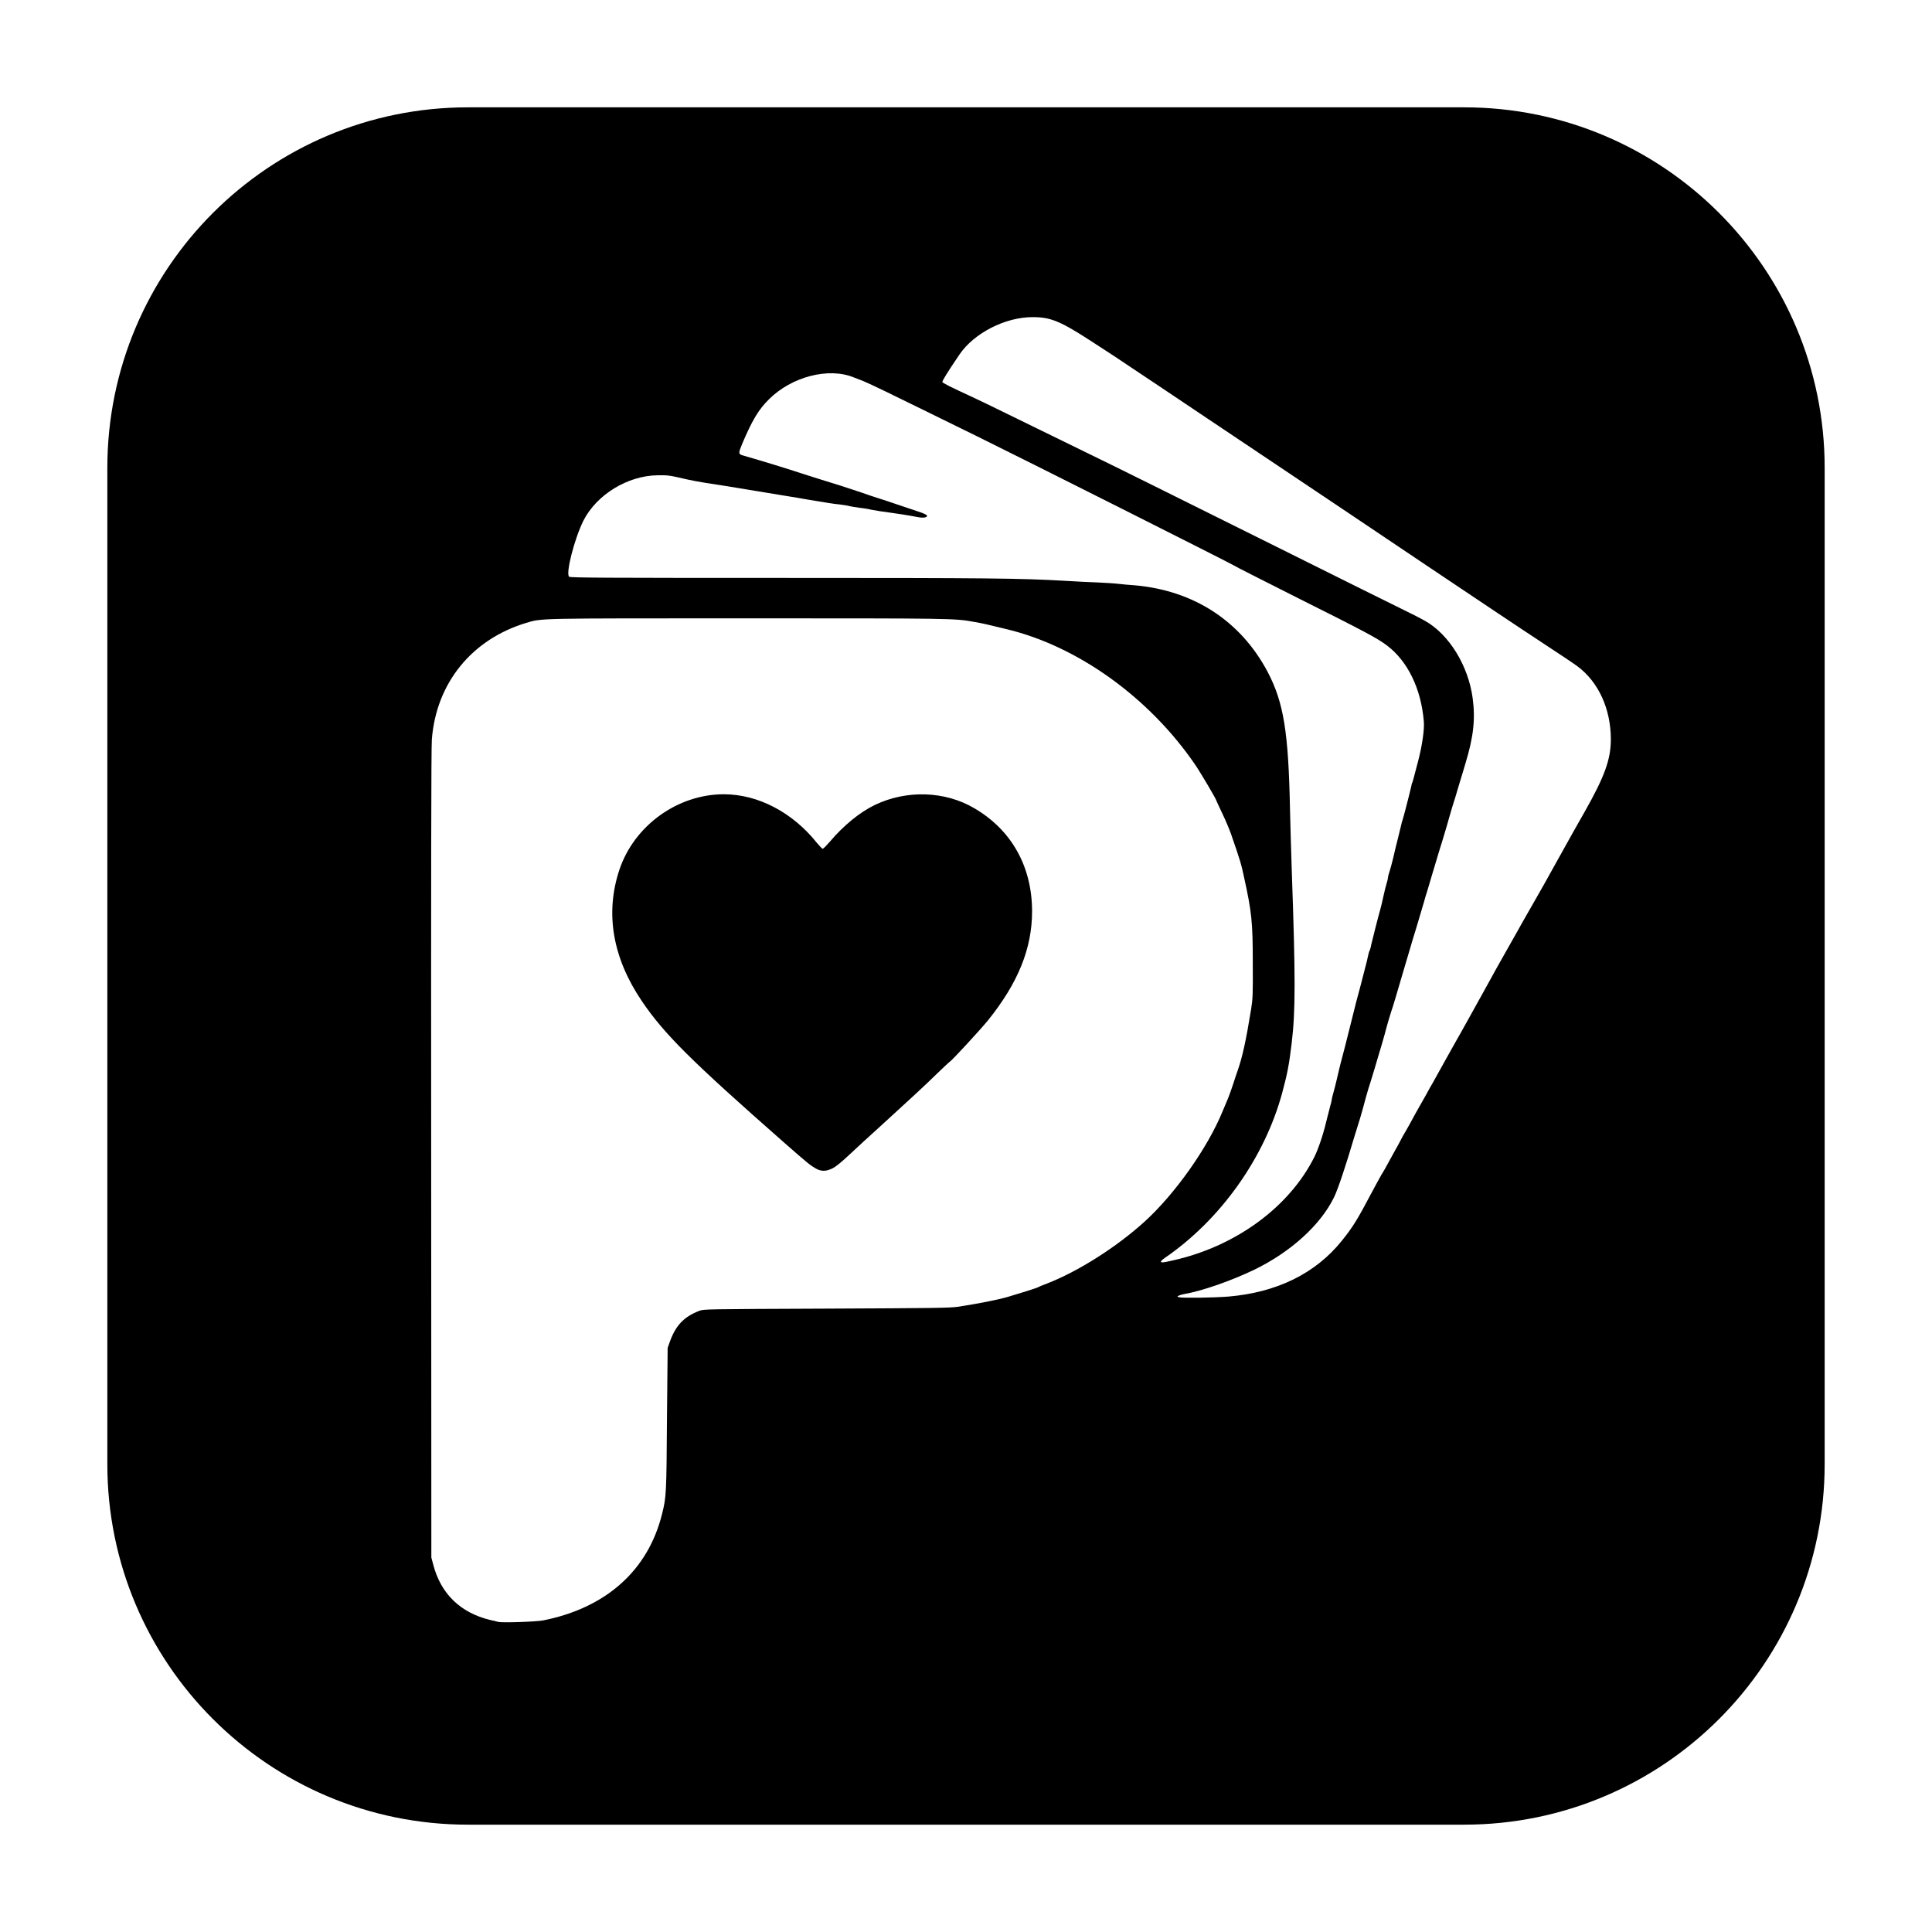
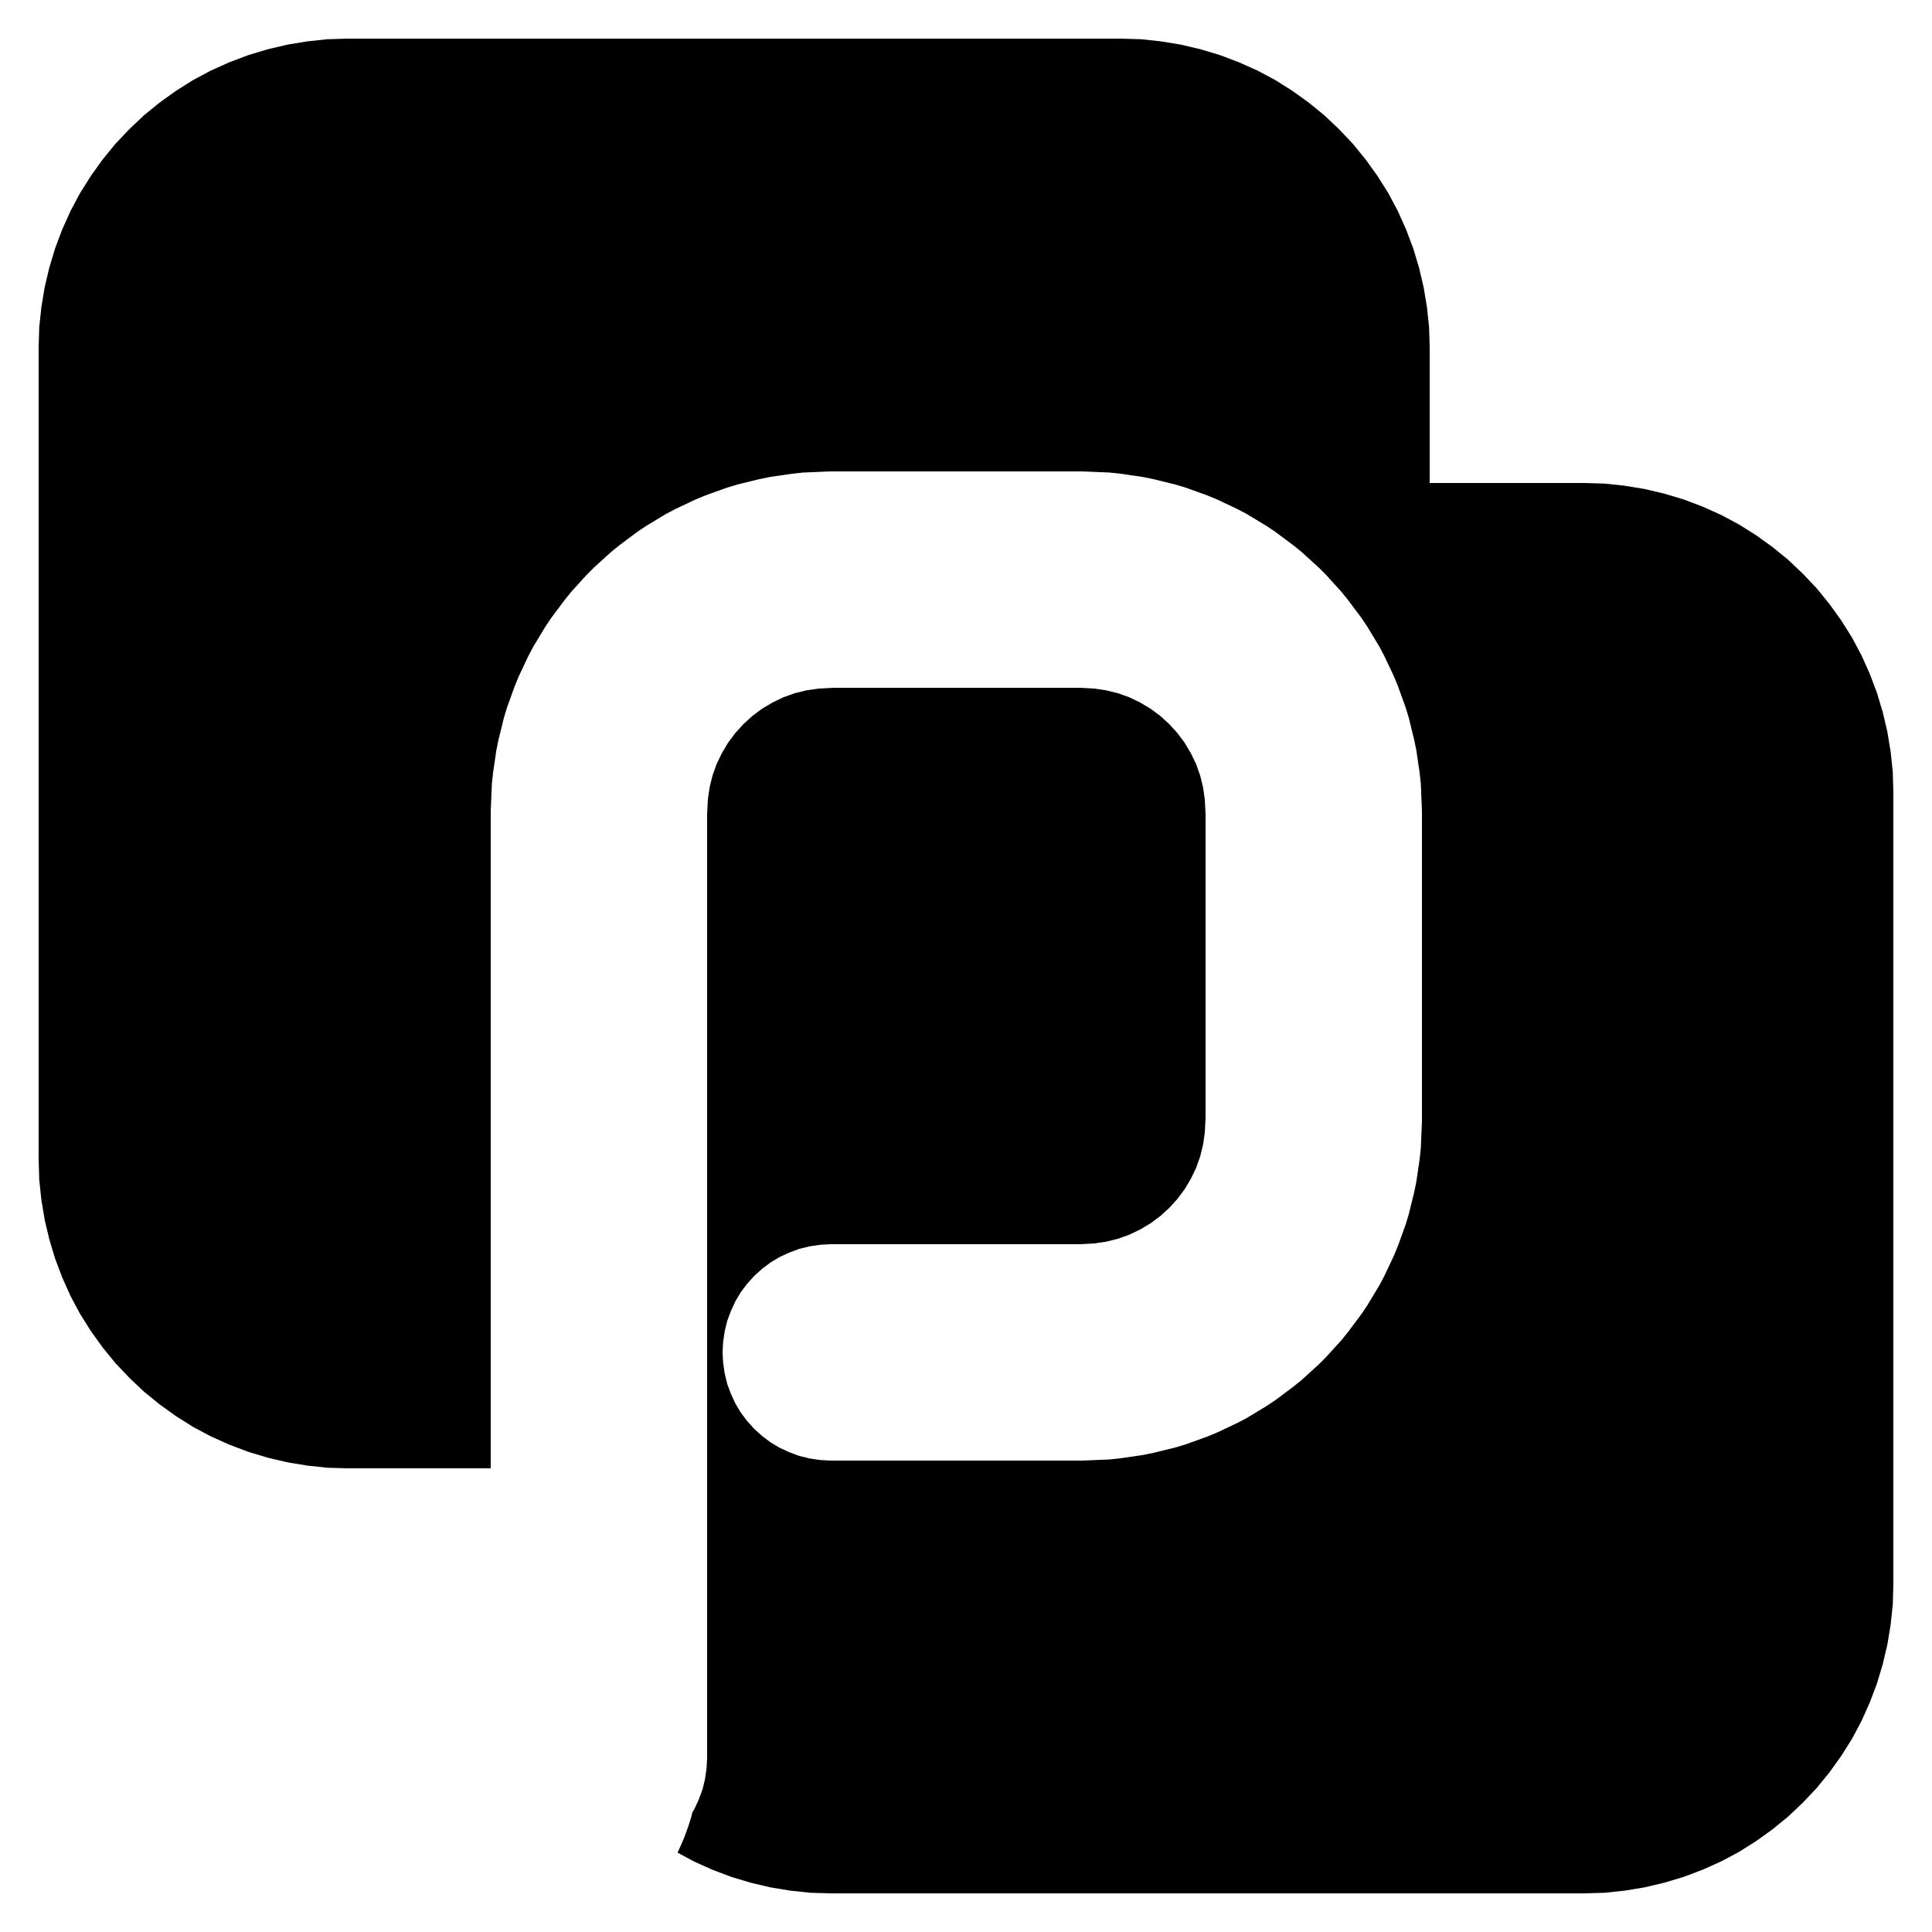
- <svg xmlns="http://www.w3.org/2000/svg" viewBox="0 0 1152 1152" width="1152" height="1152">
-   <g transform="translate(64 64)">
-     <path d="M215 0H809A215 215 0 0 1 1024 215V809A215 215 0 0 1 809 1024H215A215 215 0 0 1 0 809V215A215 215 0 0 1 215 0ZM233.1 903.1C232.6 902.9 230.3 902.4 228.1 901.9C210.5 897.6 198.9 886.3 194.4 869.2L193.2 864.7L193.1 624.0C193.0 462.4 193.1 381.2 193.5 376.9C196.1 343.3 217.3 317.2 249.8 307.4C259.3 304.6 254.5 304.7 381.9 304.7C502.9 304.7 505.7 304.7 516.7 306.8C522.0 307.7 523.7 308.1 536.4 311.2C578.8 321.4 621.3 352.0 648.6 391.9C651.7 396.4 661.2 412.5 661.2 413.2C661.2 413.3 662.8 416.8 664.8 421.0C666.8 425.1 669.1 430.7 670.0 433.2C675.4 448.8 676.2 451.4 677.8 459.1C682.4 480.0 683.0 486.0 683.0 510.0C683.1 529.5 683.0 531.4 682.0 537.8C679.0 556.3 676.8 566.4 674.0 574.3C673.5 575.6 672.3 579.3 671.3 582.4C670.3 585.5 668.9 589.3 668.3 590.8C667.7 592.3 666.2 595.7 665.1 598.4C656.1 620.5 636.5 648.1 618.3 664.6C601.6 679.7 578.9 694.1 560.4 701.3C557.7 702.3 555.3 703.3 555.1 703.5C554.6 703.9 543.4 707.4 536.6 709.4C530.6 711.1 519.5 713.3 507.1 715.2C501.9 715.9 494.6 716.0 428.6 716.3C355.9 716.6 355.7 716.6 353.0 717.6C343.9 721.1 339.0 726.2 335.5 735.8L334.1 739.7L333.7 781.8C333.4 826.6 333.3 828.7 330.8 838.6C322.5 872.3 297.5 894.7 259.9 902.2C255.9 903.0 235.6 903.7 233.1 903.1ZM639.0 709.5C637.8 709.1 637.8 709.1 638.8 708.6C639.3 708.3 640.7 707.9 641.7 707.7C652.8 705.8 670.2 699.7 684.1 693.0C705.8 682.4 723.5 666.3 731.5 649.8C733.9 644.8 738.3 631.6 743.6 613.7C744.4 611.2 745.8 606.5 746.9 603.1C747.9 599.7 749.4 594.4 750.2 591.2C751.0 588.1 752.4 583.6 753.2 581.2C754.0 578.7 755.1 575.1 755.7 573.0C756.3 571.0 757.2 567.9 757.7 566.2C759.3 561.0 760.5 556.8 761.6 552.9C763.4 546.0 764.7 541.8 765.5 539.3C766.0 538.0 767.3 533.8 768.4 530.0C769.5 526.2 771.5 519.3 772.9 514.7C774.3 510.1 776.1 504.0 776.9 501.2C777.7 498.3 779.3 493.1 780.4 489.6C782.6 482.3 783.1 480.6 785.0 474.1C785.7 471.5 786.6 468.5 787.0 467.4C787.3 466.4 788.6 461.9 789.9 457.6C791.2 453.3 793.1 447.0 794.1 443.6C795.2 440.2 797.2 433.5 798.6 428.8C799.9 424.1 801.5 418.7 802.0 417.0C802.6 415.2 803.3 412.8 803.7 411.6C805.1 406.9 807.0 400.4 808.0 397.3C808.5 395.5 809.4 392.7 809.9 390.9C814.6 375.4 815.8 364.8 814.1 352.2C811.5 332.9 800.0 314.2 785.7 306.2C782.9 304.6 776.2 301.2 771.0 298.7C765.7 296.1 732.4 279.6 697.1 262.0C635.1 231.2 604.9 216.1 585.1 206.5C575.2 201.7 559.7 194.1 536.6 182.8C528.9 179.0 519.6 174.5 515.9 172.8C502.0 166.4 498.2 164.4 497.9 163.8C497.7 163.2 501.1 157.7 508.1 147.4C516.8 134.6 535.5 125.0 551.9 125.1C562.3 125.1 568.1 127.4 586.3 139.2C599.4 147.7 596.2 145.5 629.2 167.6C643.7 177.3 668.8 194.2 685.0 205.0C718.5 227.4 760.2 255.4 786.5 273.1C806.0 286.2 846.8 313.5 854.2 318.3C866.7 326.5 874.3 331.6 876.6 333.3C889.1 342.6 896.5 358.7 896.5 376.8C896.5 389.0 892.7 399.2 880.7 420.4C877.6 425.8 871.0 437.5 865.2 448.0C859.0 459.3 854.5 467.2 848.6 477.5C845.1 483.6 841.4 490.1 840.5 491.8C839.5 493.6 836.0 499.8 832.7 505.6C829.4 511.4 825.9 517.7 824.9 519.6C823.9 521.5 821.5 525.7 819.7 529.0C817.9 532.2 814.0 539.2 811.1 544.5C808.2 549.8 804.9 555.5 803.9 557.3C802.9 559.1 799.9 564.4 797.3 569.1C794.7 573.8 791.5 579.5 790.3 581.7C789.0 583.8 787.4 586.8 786.6 588.3C785.7 589.8 783.8 593.2 782.3 595.9C780.7 598.6 778.4 602.9 777.1 605.3C775.8 607.7 774.2 610.5 773.6 611.5C773.0 612.4 771.7 614.8 770.8 616.6C769.8 618.5 768.6 620.7 768.1 621.5C767.6 622.4 765.9 625.5 764.3 628.4C762.7 631.4 760.7 635.0 759.8 636.3C759.0 637.7 756.3 642.6 753.8 647.3C745.2 663.6 742.6 667.7 736.2 675.7C720.5 695.3 697.5 706.6 668.6 709.1C659.4 709.8 641.1 710.1 639.0 709.5ZM628.2 688.2C628.2 688.0 629.2 687.0 630.5 686.1C663.8 663.3 690.0 626.4 700.5 587.8C703.7 575.8 704.6 571.2 706.2 558.0C708.5 538.7 708.5 519.0 706.2 453.7C705.8 442.3 705.4 426.7 705.2 419.0C704.3 372.3 701.4 354.9 691.9 336.7C675.8 306.3 647.9 288.1 612.6 285.0C609.6 284.8 605.1 284.4 602.6 284.1C600.0 283.8 594.6 283.5 590.5 283.3C586.5 283.2 577.5 282.7 570.6 282.3C543.8 280.8 526.9 280.6 402.6 280.6C296.2 280.6 276.2 280.5 275.4 279.9C273.1 278.3 278.5 257.2 283.9 246.4C291.8 230.9 310.3 219.6 328.1 219.4C334.5 219.3 335.0 219.4 346.3 222.0C348.5 222.5 353.4 223.4 357.2 224.0C365.2 225.2 374.0 226.6 382.2 228.0C393.6 229.9 399.6 230.9 405.9 231.9C409.4 232.5 414.7 233.3 417.7 233.9C429.8 235.9 432.7 236.4 436.7 236.8C439.0 237.1 441.6 237.5 442.6 237.8C443.5 238.0 446.3 238.5 448.7 238.8C451.1 239.1 453.3 239.4 453.5 239.5C453.6 239.6 456.9 240.2 460.6 240.8C464.4 241.3 470.3 242.2 473.8 242.7C477.4 243.3 481.2 243.9 482.5 244.2C485.3 244.8 487.4 244.8 488.4 244.2C489.7 243.3 488.0 242.4 480.5 240.0C476.6 238.7 471.5 237.0 469.2 236.2C466.9 235.4 462.7 234.0 459.8 233.1C457.0 232.2 452.4 230.7 449.7 229.7C447.0 228.8 441.8 227.1 438.2 225.9C427.5 222.6 419.6 220.1 414.0 218.3C405.0 215.3 390.5 210.9 379.1 207.6C376.2 206.8 376.2 206.3 378.6 200.5C384.5 186.6 388.3 180.2 394.5 174.1C408.0 160.6 430.0 154.9 445.0 161.0C446.3 161.5 448.8 162.5 450.7 163.2C452.6 164.0 458.5 166.7 463.8 169.3C469.0 171.8 481.2 177.8 490.8 182.5C500.4 187.3 513.1 193.4 518.9 196.3C547.4 210.3 670.6 272.3 671.8 273.2C672.0 273.5 689.5 282.3 710.5 292.9C750.5 312.9 757.1 316.5 762.9 320.8C775.3 330.1 783.4 346.6 785.0 366.3C785.4 370.7 784.0 380.6 781.7 389.4C778.7 401.0 778.3 402.3 778.1 402.7C777.9 402.9 777.6 404.1 777.4 405.3C776.6 408.9 772.5 424.8 772.2 425.3C772.1 425.6 771.7 426.7 771.5 427.9C771.2 429.1 770.4 432.6 769.6 435.7C768.8 438.8 767.5 444.0 766.8 447.3C766.0 450.5 765.0 454.4 764.5 455.8C764.0 457.2 763.6 458.8 763.6 459.3C763.6 459.9 763.3 461.2 762.9 462.4C762.5 463.5 761.6 467.2 760.9 470.4C760.2 473.6 759.4 477.1 759.1 478.0C758.0 481.8 754.1 497.1 753.6 499.4C753.4 500.8 752.9 502.3 752.7 502.8C752.4 503.2 752.0 504.6 751.8 505.7C751.6 506.9 750.6 510.9 749.6 514.7C748.6 518.5 747.3 523.4 746.8 525.5C746.2 527.7 745.3 531.0 744.8 532.9C744.3 534.8 742.8 540.9 741.4 546.5C740.0 552.0 738.5 558.1 738.0 560.0C735.1 571.0 734.5 573.3 733.3 578.7C732.6 582.0 731.5 586.0 731.0 587.8C730.5 589.5 730.1 591.2 730.1 591.6C730.1 592.0 729.7 593.9 729.1 595.8C728.6 597.8 727.6 601.8 726.8 604.8C725.1 612.2 722.0 621.3 719.8 625.7C704.8 655.9 672.4 679.5 634.7 687.7C629.6 688.9 628.2 689.0 628.2 688.2ZM432.5 632.6C434.5 631.6 437.8 628.9 442.8 624.2C446.9 620.4 454.5 613.3 459.8 608.6C477.9 592.1 488.1 582.7 494.9 576.0C498.7 572.4 501.9 569.3 502.2 569.2C503.2 568.8 520.6 550.0 525.2 544.3C543.1 522.0 551.4 501.5 551.4 479.4C551.4 452.7 539.1 430.8 516.9 417.9C499.4 407.6 476.5 406.9 457.6 416.0C448.7 420.3 439.0 428.2 430.8 437.9C428.8 440.2 426.9 442.1 426.6 442.1C426.2 442.1 424.7 440.5 423.1 438.6C408.6 420.4 388.0 409.6 367.6 409.6C340.0 409.6 314.1 428.3 305.3 454.7C296.7 480.6 301.3 507.2 318.7 532.9C332.0 552.6 348.4 568.8 403.9 617.6C417.8 629.8 419.1 630.8 422.2 632.6C425.5 634.6 428.6 634.6 432.5 632.6Z" fill="#000000" fill-rule="evenodd" />
-   </g>
+ <svg xmlns="http://www.w3.org/2000/svg" viewBox="0 0 100 100" width="100" height="100">
+   <defs>
+     <linearGradient id="pg" x1="0" y1="0" x2="1" y2="1">
+       <stop offset="0" stop-color="#0EA5FF" />
+       <stop offset="1" stop-color="#9B2CF5" />
+     </linearGradient>
+     <linearGradient id="pgd" x1="0" y1="0" x2="1" y2="1">
+       <stop offset="0" stop-color="#0EA5FF" />
+       <stop offset="1" stop-color="#9B2CF5" />
+     </linearGradient>
+   </defs>
+   <path fill="#000000" fill-rule="evenodd" d="M16.95 2.03 L15.91 2.14 L14.88 2.31 L13.86 2.55 L12.86 2.85 L11.88 3.22 L10.92 3.65 L10.00 4.14 L9.11 4.70 L8.26 5.31 L7.45 5.97 L6.69 6.69 L5.97 7.45 L5.31 8.26 L4.70 9.11 L4.14 10.00 L3.65 10.92 L3.22 11.88 L2.85 12.86 L2.55 13.86 L2.31 14.88 L2.14 15.91 L2.03 16.95 L2.00 18.00 L2.00 60.00 L2.03 61.05 L2.14 62.09 L2.31 63.12 L2.55 64.14 L2.85 65.14 L3.22 66.12 L3.65 67.08 L4.14 68.00 L4.70 68.89 L5.31 69.74 L5.97 70.55 L6.69 71.31 L7.45 72.03 L8.26 72.69 L9.11 73.30 L10.00 73.86 L10.92 74.35 L11.88 74.78 L12.86 75.15 L13.86 75.45 L14.88 75.69 L15.91 75.86 L16.95 75.97 L18.00 76.00 L25.40 76.00 L25.40 42.00 L25.41 41.73 L25.46 40.55 L25.52 40.00 L25.69 38.84 L25.80 38.30 L26.08 37.16 L26.24 36.63 L26.64 35.52 L26.85 35.01 L27.35 33.95 L27.61 33.46 L28.22 32.45 L28.52 32.00 L29.23 31.05 L29.57 30.63 L30.37 29.75 L30.75 29.37 L31.63 28.57 L32.05 28.23 L33.00 27.52 L33.45 27.22 L34.46 26.61 L34.95 26.35 L36.01 25.85 L36.52 25.64 L37.63 25.24 L38.16 25.08 L39.30 24.80 L39.84 24.69 L41.00 24.52 L41.55 24.46 L42.73 24.41 L43.00 24.40 L56.00 24.40 L56.27 24.41 L57.45 24.46 L58.00 24.52 L59.16 24.69 L59.70 24.80 L60.84 25.08 L61.37 25.24 L62.48 25.64 L62.99 25.85 L64.05 26.35 L64.54 26.61 L65.55 27.22 L66.00 27.52 L66.95 28.23 L67.37 28.57 L68.25 29.37 L68.63 29.75 L69.43 30.63 L69.77 31.05 L70.48 32.00 L70.78 32.45 L71.39 33.46 L71.65 33.95 L72.15 35.01 L72.36 35.52 L72.76 36.63 L72.92 37.16 L73.20 38.30 L73.31 38.84 L73.48 40.00 L73.54 40.55 L73.59 41.73 L73.60 42.00 L73.60 58.00 L73.59 58.27 L73.54 59.45 L73.48 60.00 L73.31 61.16 L73.20 61.70 L72.92 62.84 L72.76 63.37 L72.36 64.48 L72.15 64.99 L71.65 66.05 L71.39 66.54 L70.78 67.55 L70.48 68.00 L69.77 68.95 L69.43 69.37 L68.63 70.25 L68.25 70.63 L67.37 71.43 L66.95 71.77 L66.00 72.48 L65.55 72.78 L64.54 73.39 L64.05 73.65 L62.99 74.15 L62.48 74.36 L61.37 74.76 L60.84 74.92 L59.70 75.20 L59.16 75.31 L58.00 75.48 L57.45 75.54 L56.27 75.59 L56.00 75.60 L43.00 75.60 L42.45 75.57 L41.91 75.49 L41.37 75.36 L40.86 75.17 L40.36 74.94 L39.89 74.66 L39.45 74.33 L39.04 73.96 L38.67 73.55 L38.34 73.11 L38.06 72.64 L37.83 72.14 L37.64 71.63 L37.51 71.09 L37.43 70.55 L37.40 70.00 L37.43 69.45 L37.51 68.91 L37.64 68.37 L37.83 67.86 L38.06 67.36 L38.34 66.89 L38.67 66.45 L39.04 66.04 L39.45 65.67 L39.89 65.34 L40.36 65.06 L40.86 64.83 L41.37 64.64 L41.91 64.51 L42.45 64.43 L43.00 64.40 L55.86 64.40 L56.63 64.36 L57.25 64.27 L57.86 64.12 L58.45 63.91 L59.01 63.64 L59.55 63.32 L60.06 62.94 L60.52 62.52 L60.94 62.06 L61.32 61.55 L61.64 61.01 L61.91 60.45 L62.12 59.86 L62.27 59.25 L62.36 58.63 L62.40 57.86 L62.40 42.14 L62.36 41.37 L62.27 40.75 L62.12 40.14 L61.91 39.55 L61.64 38.99 L61.32 38.45 L60.94 37.94 L60.52 37.48 L60.06 37.06 L59.55 36.68 L59.01 36.36 L58.45 36.09 L57.86 35.88 L57.25 35.73 L56.63 35.64 L55.86 35.60 L43.14 35.60 L42.37 35.64 L41.75 35.73 L41.14 35.88 L40.55 36.09 L39.99 36.36 L39.45 36.68 L38.94 37.06 L38.48 37.48 L38.06 37.94 L37.68 38.45 L37.36 38.99 L37.09 39.55 L36.88 40.14 L36.73 40.75 L36.64 41.37 L36.60 42.14 L36.60 91.00 L36.57 91.55 L36.49 92.09 L36.36 92.63 L36.17 93.14 L35.94 93.64 L35.83 93.82 L35.79 94.01 L35.64 94.49 L35.44 95.05 L35.24 95.52 L35.07 95.89 L35.92 96.35 L36.88 96.78 L37.86 97.15 L38.86 97.45 L39.88 97.69 L40.91 97.86 L41.95 97.97 L43.00 98.00 L82.00 98.00 L83.05 97.97 L84.09 97.86 L85.12 97.69 L86.14 97.45 L87.14 97.15 L88.12 96.78 L89.08 96.35 L90.00 95.86 L90.89 95.30 L91.74 94.69 L92.55 94.03 L93.31 93.31 L94.03 92.55 L94.69 91.74 L95.30 90.89 L95.86 90.00 L96.35 89.08 L96.78 88.12 L97.15 87.14 L97.45 86.14 L97.69 85.12 L97.86 84.09 L97.97 83.05 L98.00 82.00 L98.00 41.00 L97.97 39.95 L97.86 38.91 L97.69 37.88 L97.45 36.86 L97.15 35.86 L96.78 34.88 L96.35 33.92 L95.86 33.00 L95.30 32.11 L94.69 31.26 L94.03 30.45 L93.31 29.69 L92.55 28.97 L91.74 28.31 L90.89 27.70 L90.00 27.14 L89.08 26.65 L88.12 26.22 L87.14 25.85 L86.14 25.55 L85.12 25.31 L84.09 25.14 L83.05 25.03 L82.00 25.00 L74.00 25.00 L74.00 18.00 L73.97 16.95 L73.86 15.91 L73.69 14.88 L73.45 13.86 L73.15 12.86 L72.78 11.88 L72.35 10.92 L71.86 10.00 L71.30 9.11 L70.69 8.26 L70.03 7.45 L69.31 6.69 L68.55 5.97 L67.74 5.31 L66.89 4.70 L66.00 4.14 L65.08 3.65 L64.12 3.22 L63.14 2.85 L62.14 2.55 L61.12 2.31 L60.09 2.14 L59.05 2.03 L58.00 2.00 L18.00 2.00 L16.95 2.03Z" />
</svg>
